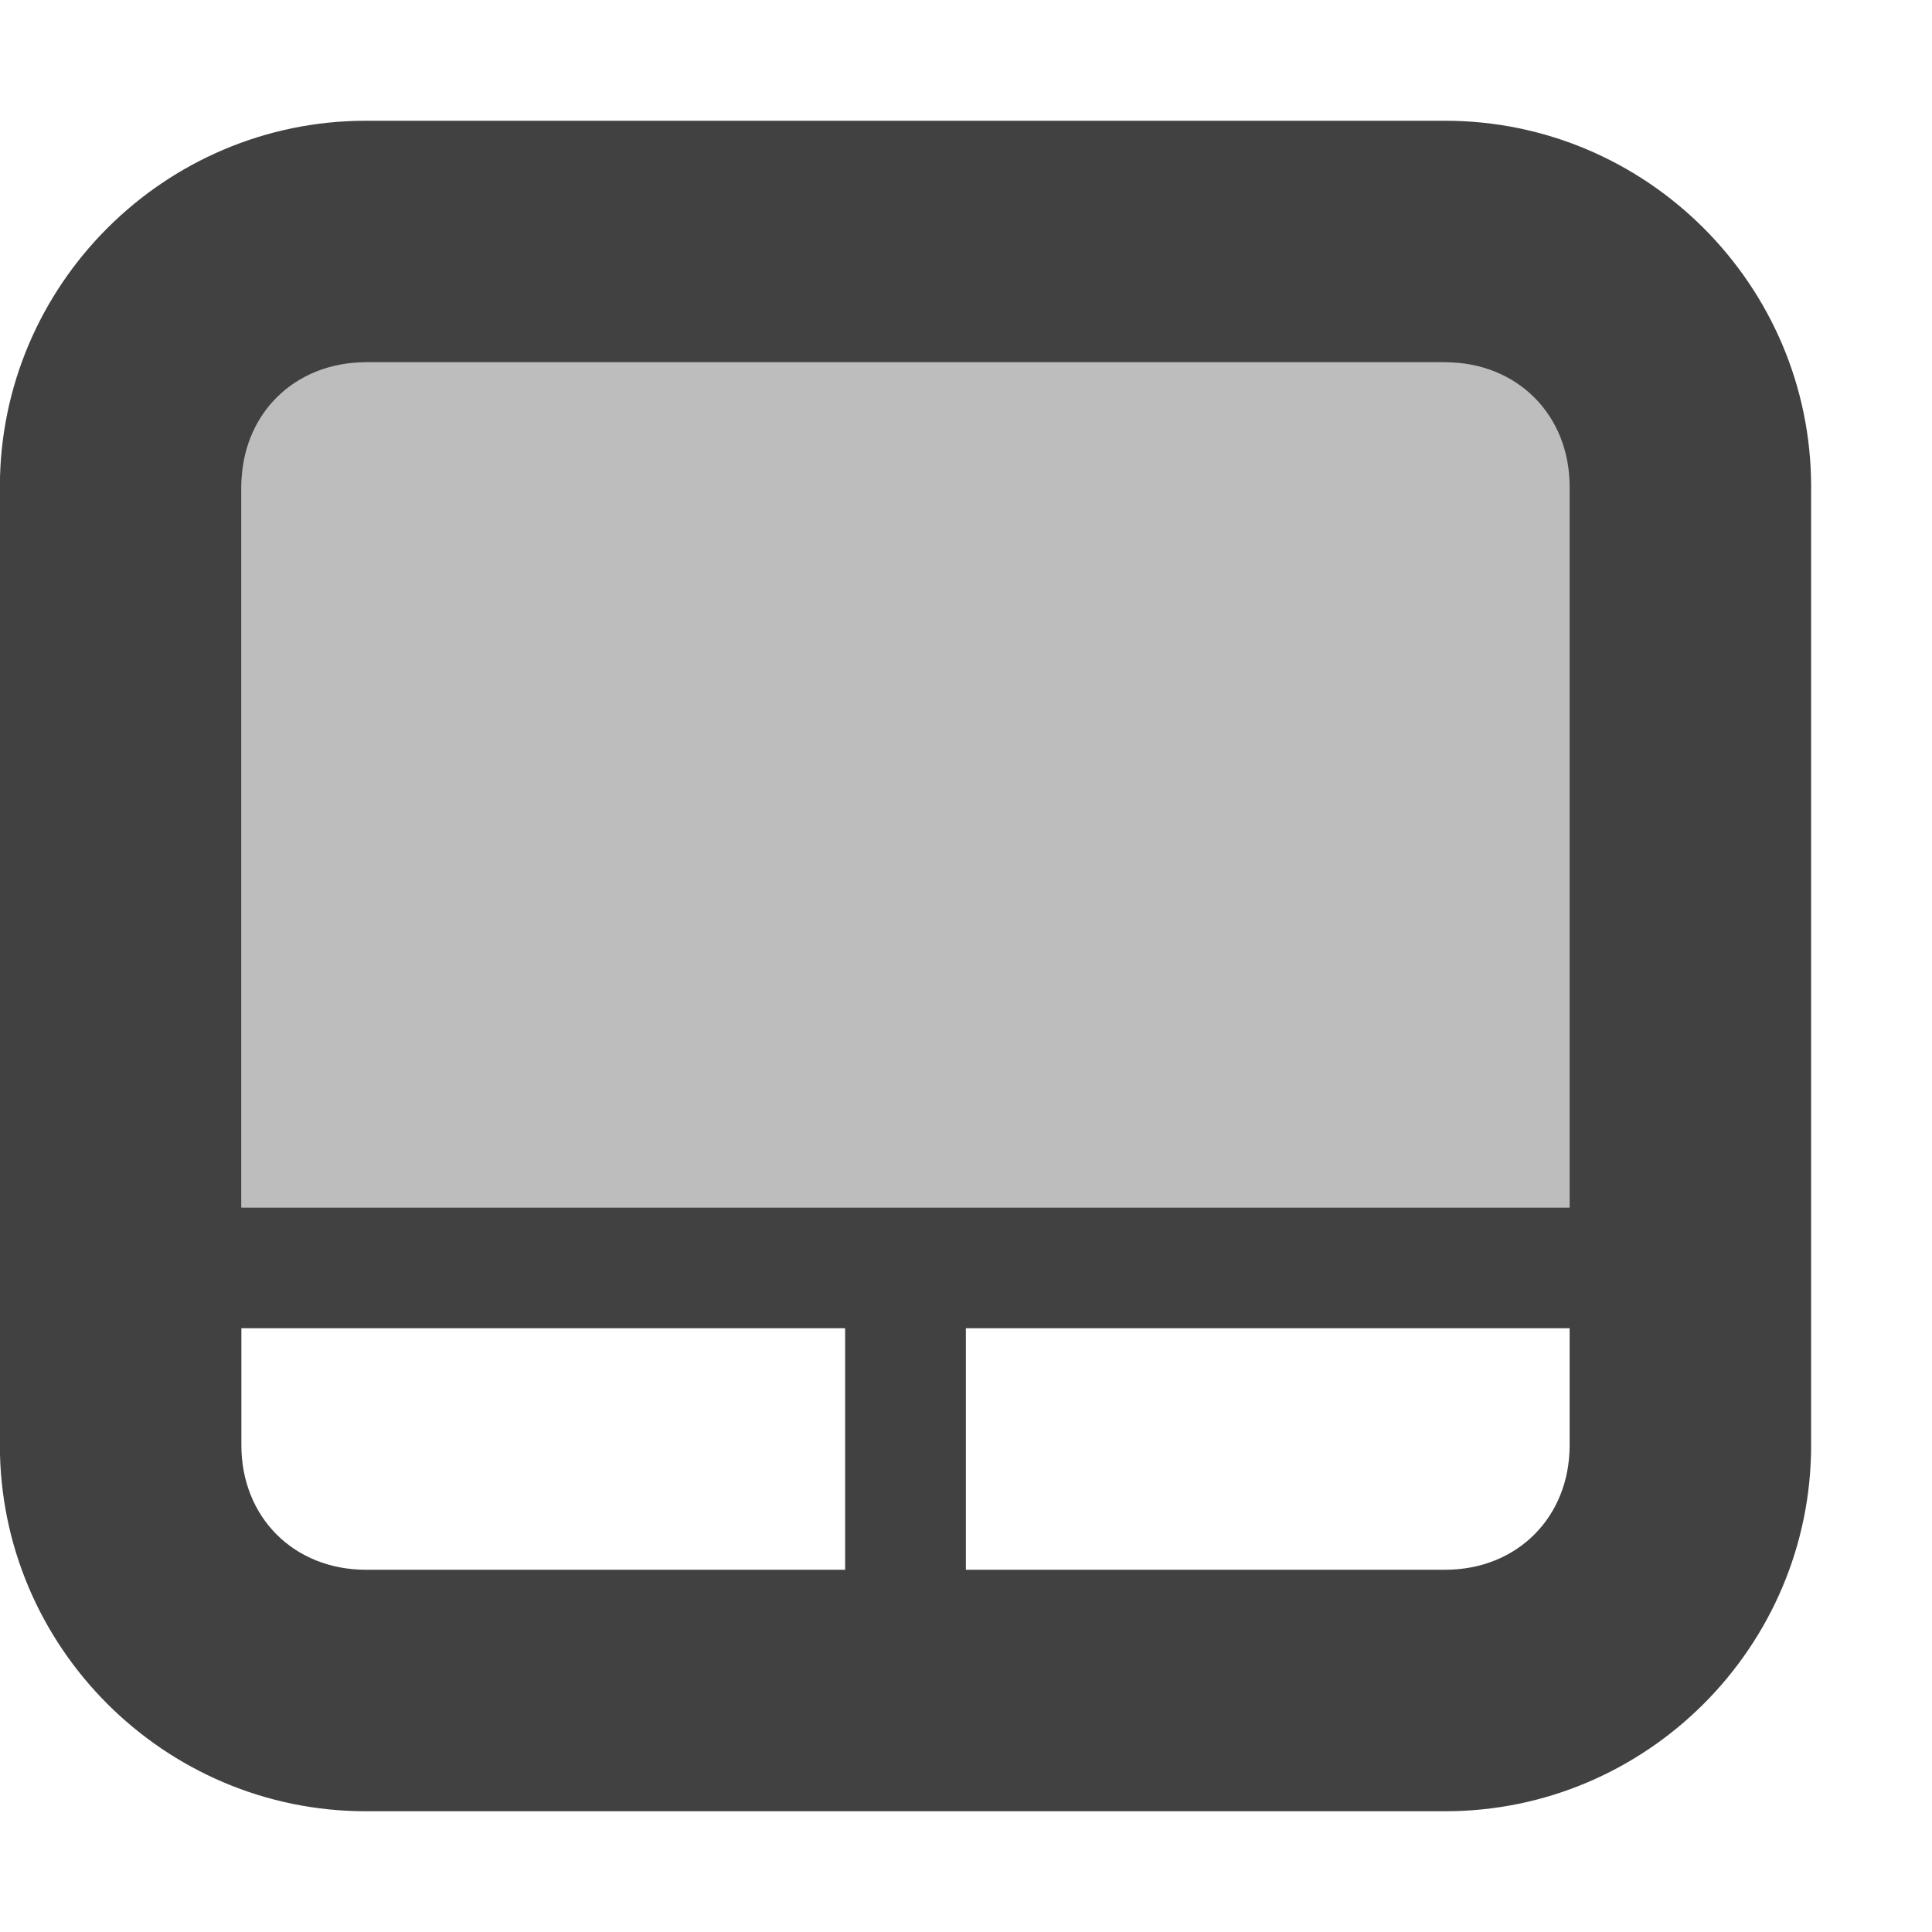
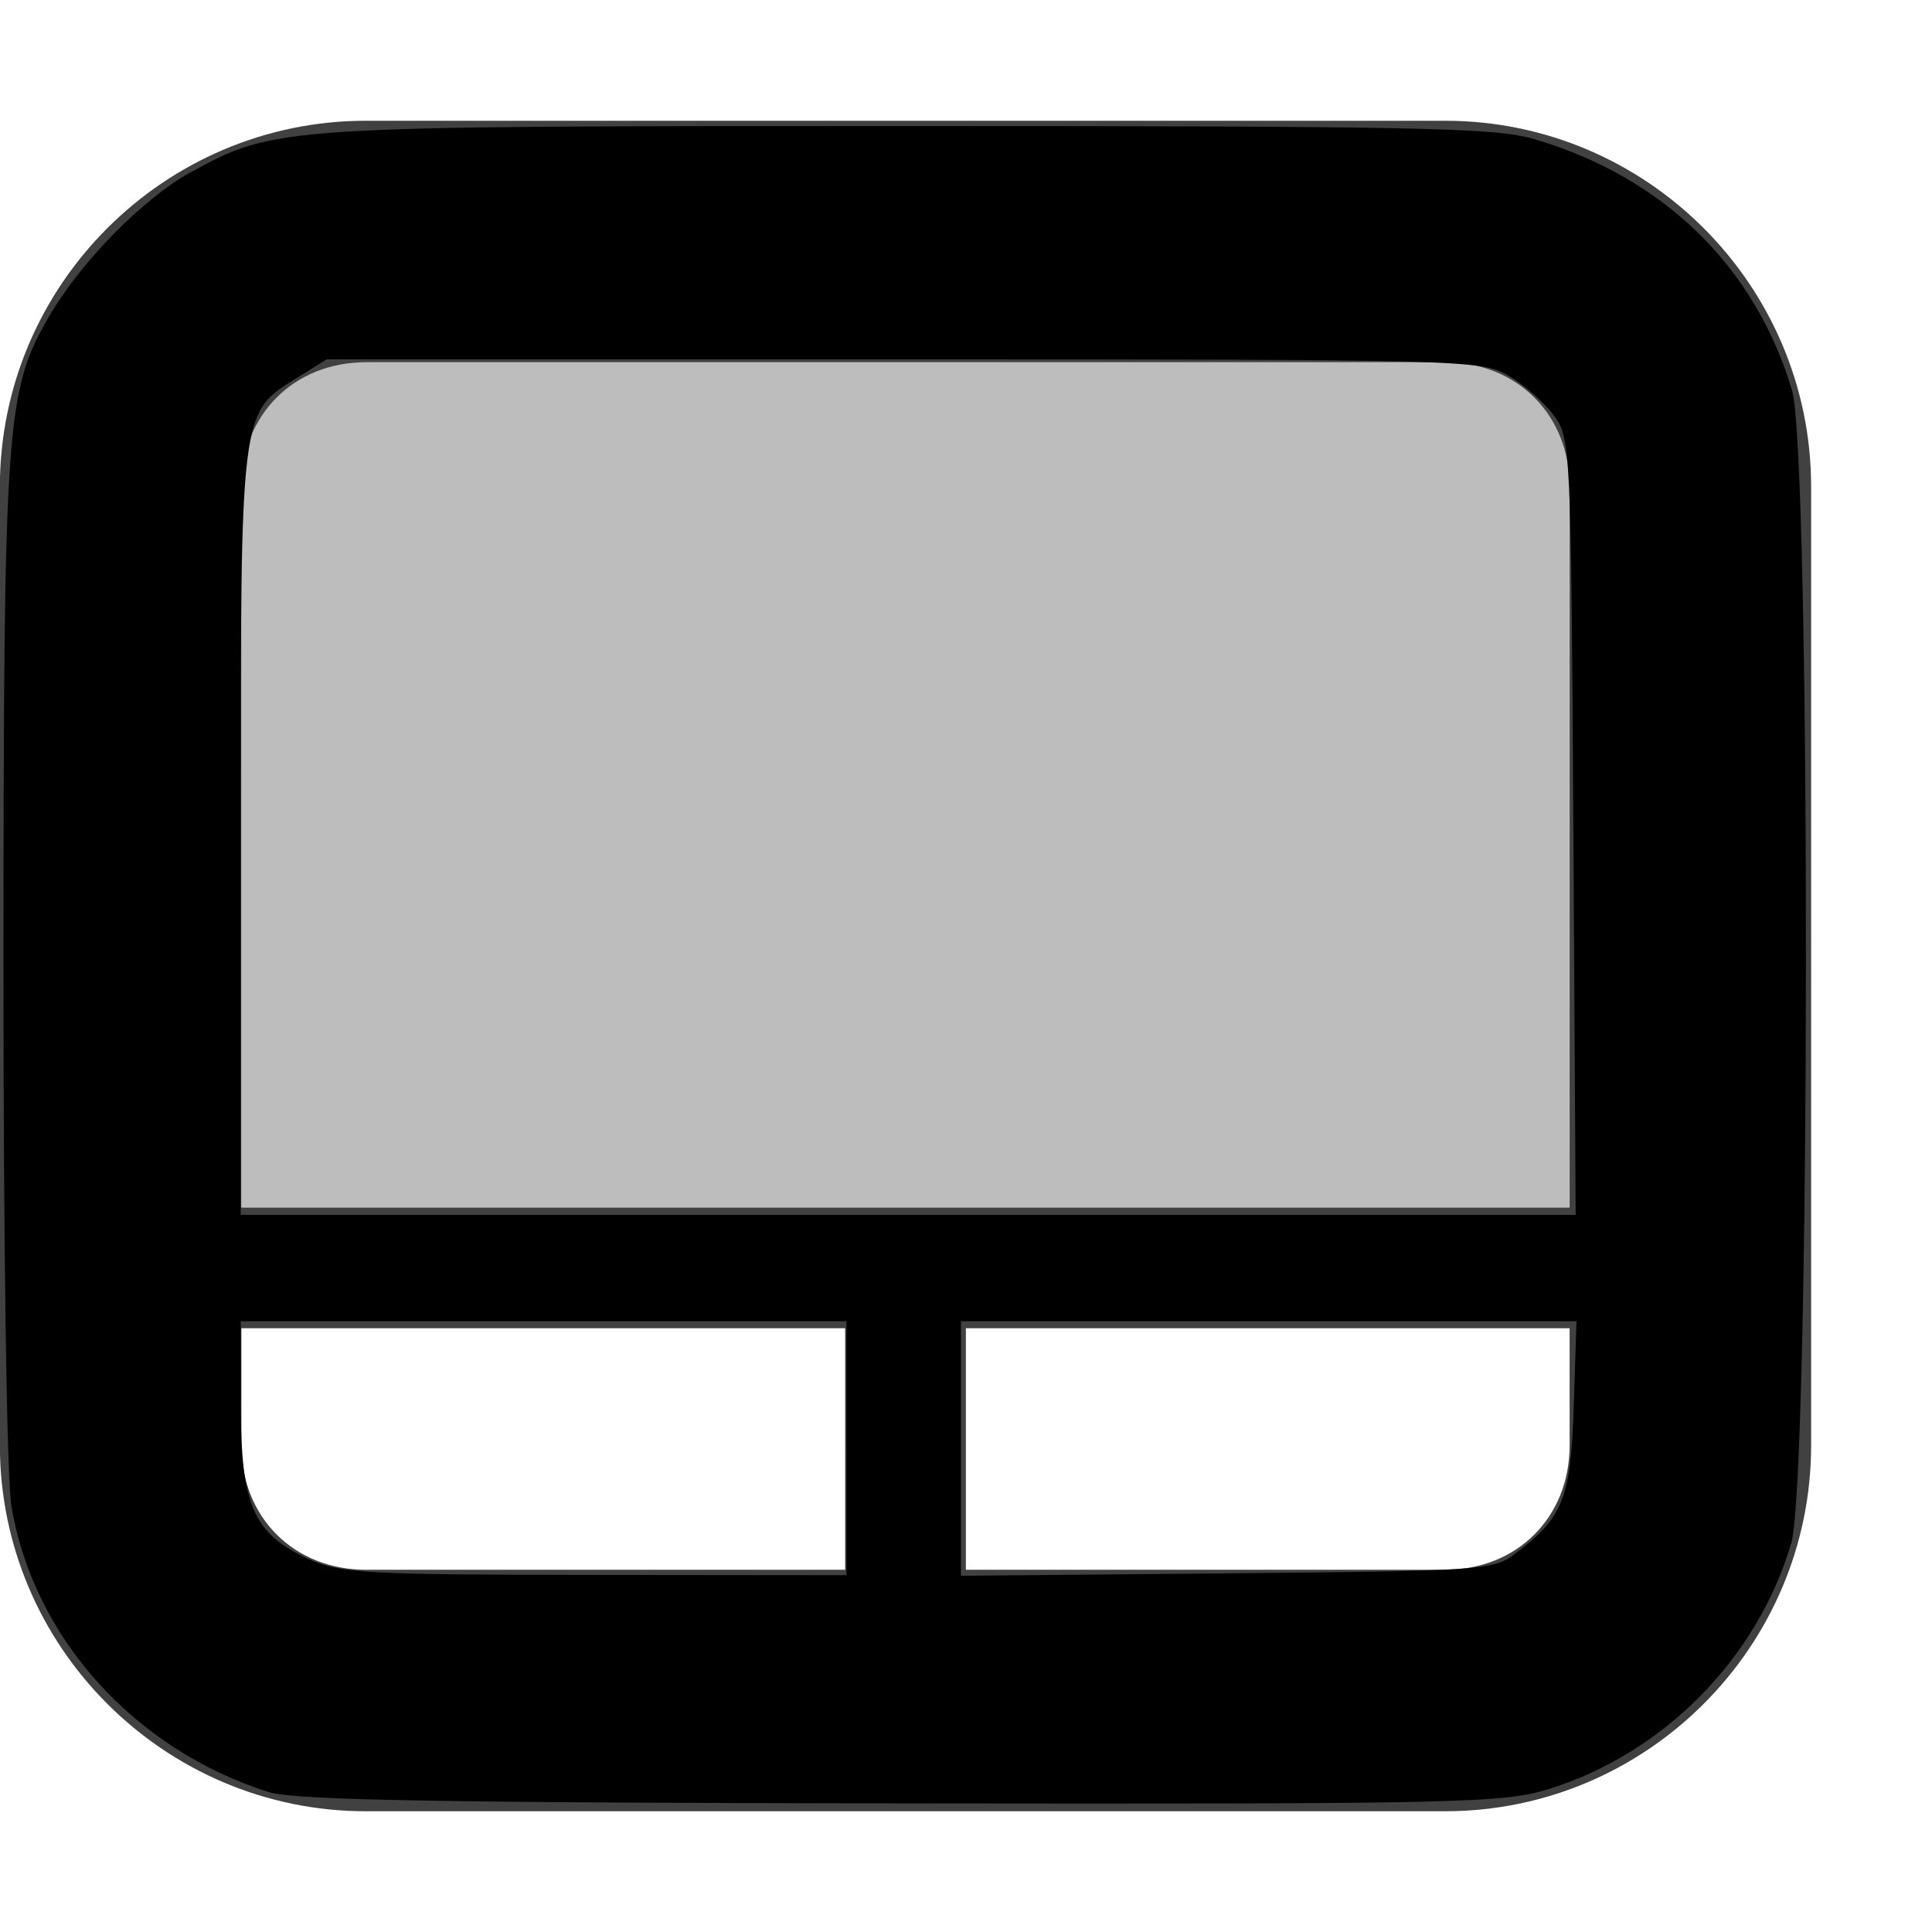
<svg xmlns="http://www.w3.org/2000/svg" id="svg7384" height="16" width="16" version="1.1">
  <defs id="defs2995">
    <filter x="0" y="0" width="1" height="1" color-interpolation-filters="sRGB" id="filter2997">
      <feColorMatrix type="saturate" values="1" result="fbSourceGraphic" id="feColorMatrix2999" />
      <feColorMatrix in="fbSourceGraphic" values="-1 0 0 0 1 0 -1 0 0 1 0 0 -1 0 1 0 0 0 1 0 " id="feColorMatrix3001" />
    </filter>
  </defs>
  <g id="layer10" transform="translate(-281,-448)" style="filter:url(#filter2997)">
    <path id="rect5837" style="block-progression:tb;text-indent:0;color:#bebebe;text-transform:none;fill:#bebebe" d="m284.03 449c-1.669 0-3.031 1.362-3.031 3.031v7.938c0 1.669 1.362 3.031 3.031 3.031h8.938c1.669 0 3.031-1.362 3.031-3.031v-7.938c0-1.669-1.362-3.031-3.031-3.031h-8.938zm0 2h8.938c0.596 0 1.031 0.435 1.031 1.031v5.969h-11v-5.969c0-0.596 0.435-1.031 1.031-1.031zm-1.031 8h5v2h-3.969c-0.596 0-1.031-0.435-1.031-1.031v-0.969zm6 0h5v0.969c0 0.596-0.435 1.031-1.031 1.031h-3.969v-2z" />
    <rect id="rect5839-9" style="opacity:.35;color:#bebebe;fill:#bebebe" rx="0" ry="0" height="7" width="11" y="451" x="283" />
  </g>
+   <path style="fill:#000000" d="M 2.228,14.842 C 1.11,14.489 0.273,13.557 0.094,12.468 0.056,12.233 0.028,10.324 0.029,7.959 0.03,3.487 0.048,3.233 0.411,2.613 0.672,2.166 1.191,1.639 1.574,1.43 2.285,1.043 2.274,1.044 7.521,1.044 c 4.236,0 4.866,0.013 5.189,0.109 1.07,0.317 1.826,1.056 2.131,2.081 0.157,0.529 0.151,9.006 -0.006,9.543 -0.281,0.957 -1.055,1.742 -2.009,2.039 -0.377,0.117 -0.717,0.125 -5.363,0.119 -3.817,-0.005 -5.023,-0.027 -5.234,-0.093 l 0,0 z m 4.782,-2.849 0,-1.051 -2.508,0 -2.508,0 2.509e-4,0.695 c 3.051e-4,0.828 0.106,1.067 0.56,1.274 0.263,0.119 0.462,0.13 2.371,0.132 l 2.085,0.002 0,-1.051 z m 5.533,0.877 c 0.402,-0.3 0.465,-0.458 0.49,-1.221 l 0.023,-0.707 -2.549,0 -2.549,0 0,1.054 0,1.054 2.199,-0.02 c 2.099,-0.019 2.207,-0.026 2.386,-0.159 l 0,0 z M 13.03,6.846 C 13.011,3.698 13.007,3.626 12.867,3.439 12.789,3.334 12.621,3.186 12.495,3.112 12.27,2.98 12.142,2.976 7.485,2.976 l -4.78,0 -0.247,0.154 C 1.987,3.423 1.993,3.375 1.993,6.902 l 0,3.159 5.528,0 5.528,0 -0.019,-3.215 0,0 z" id="path2999" />
</svg>
